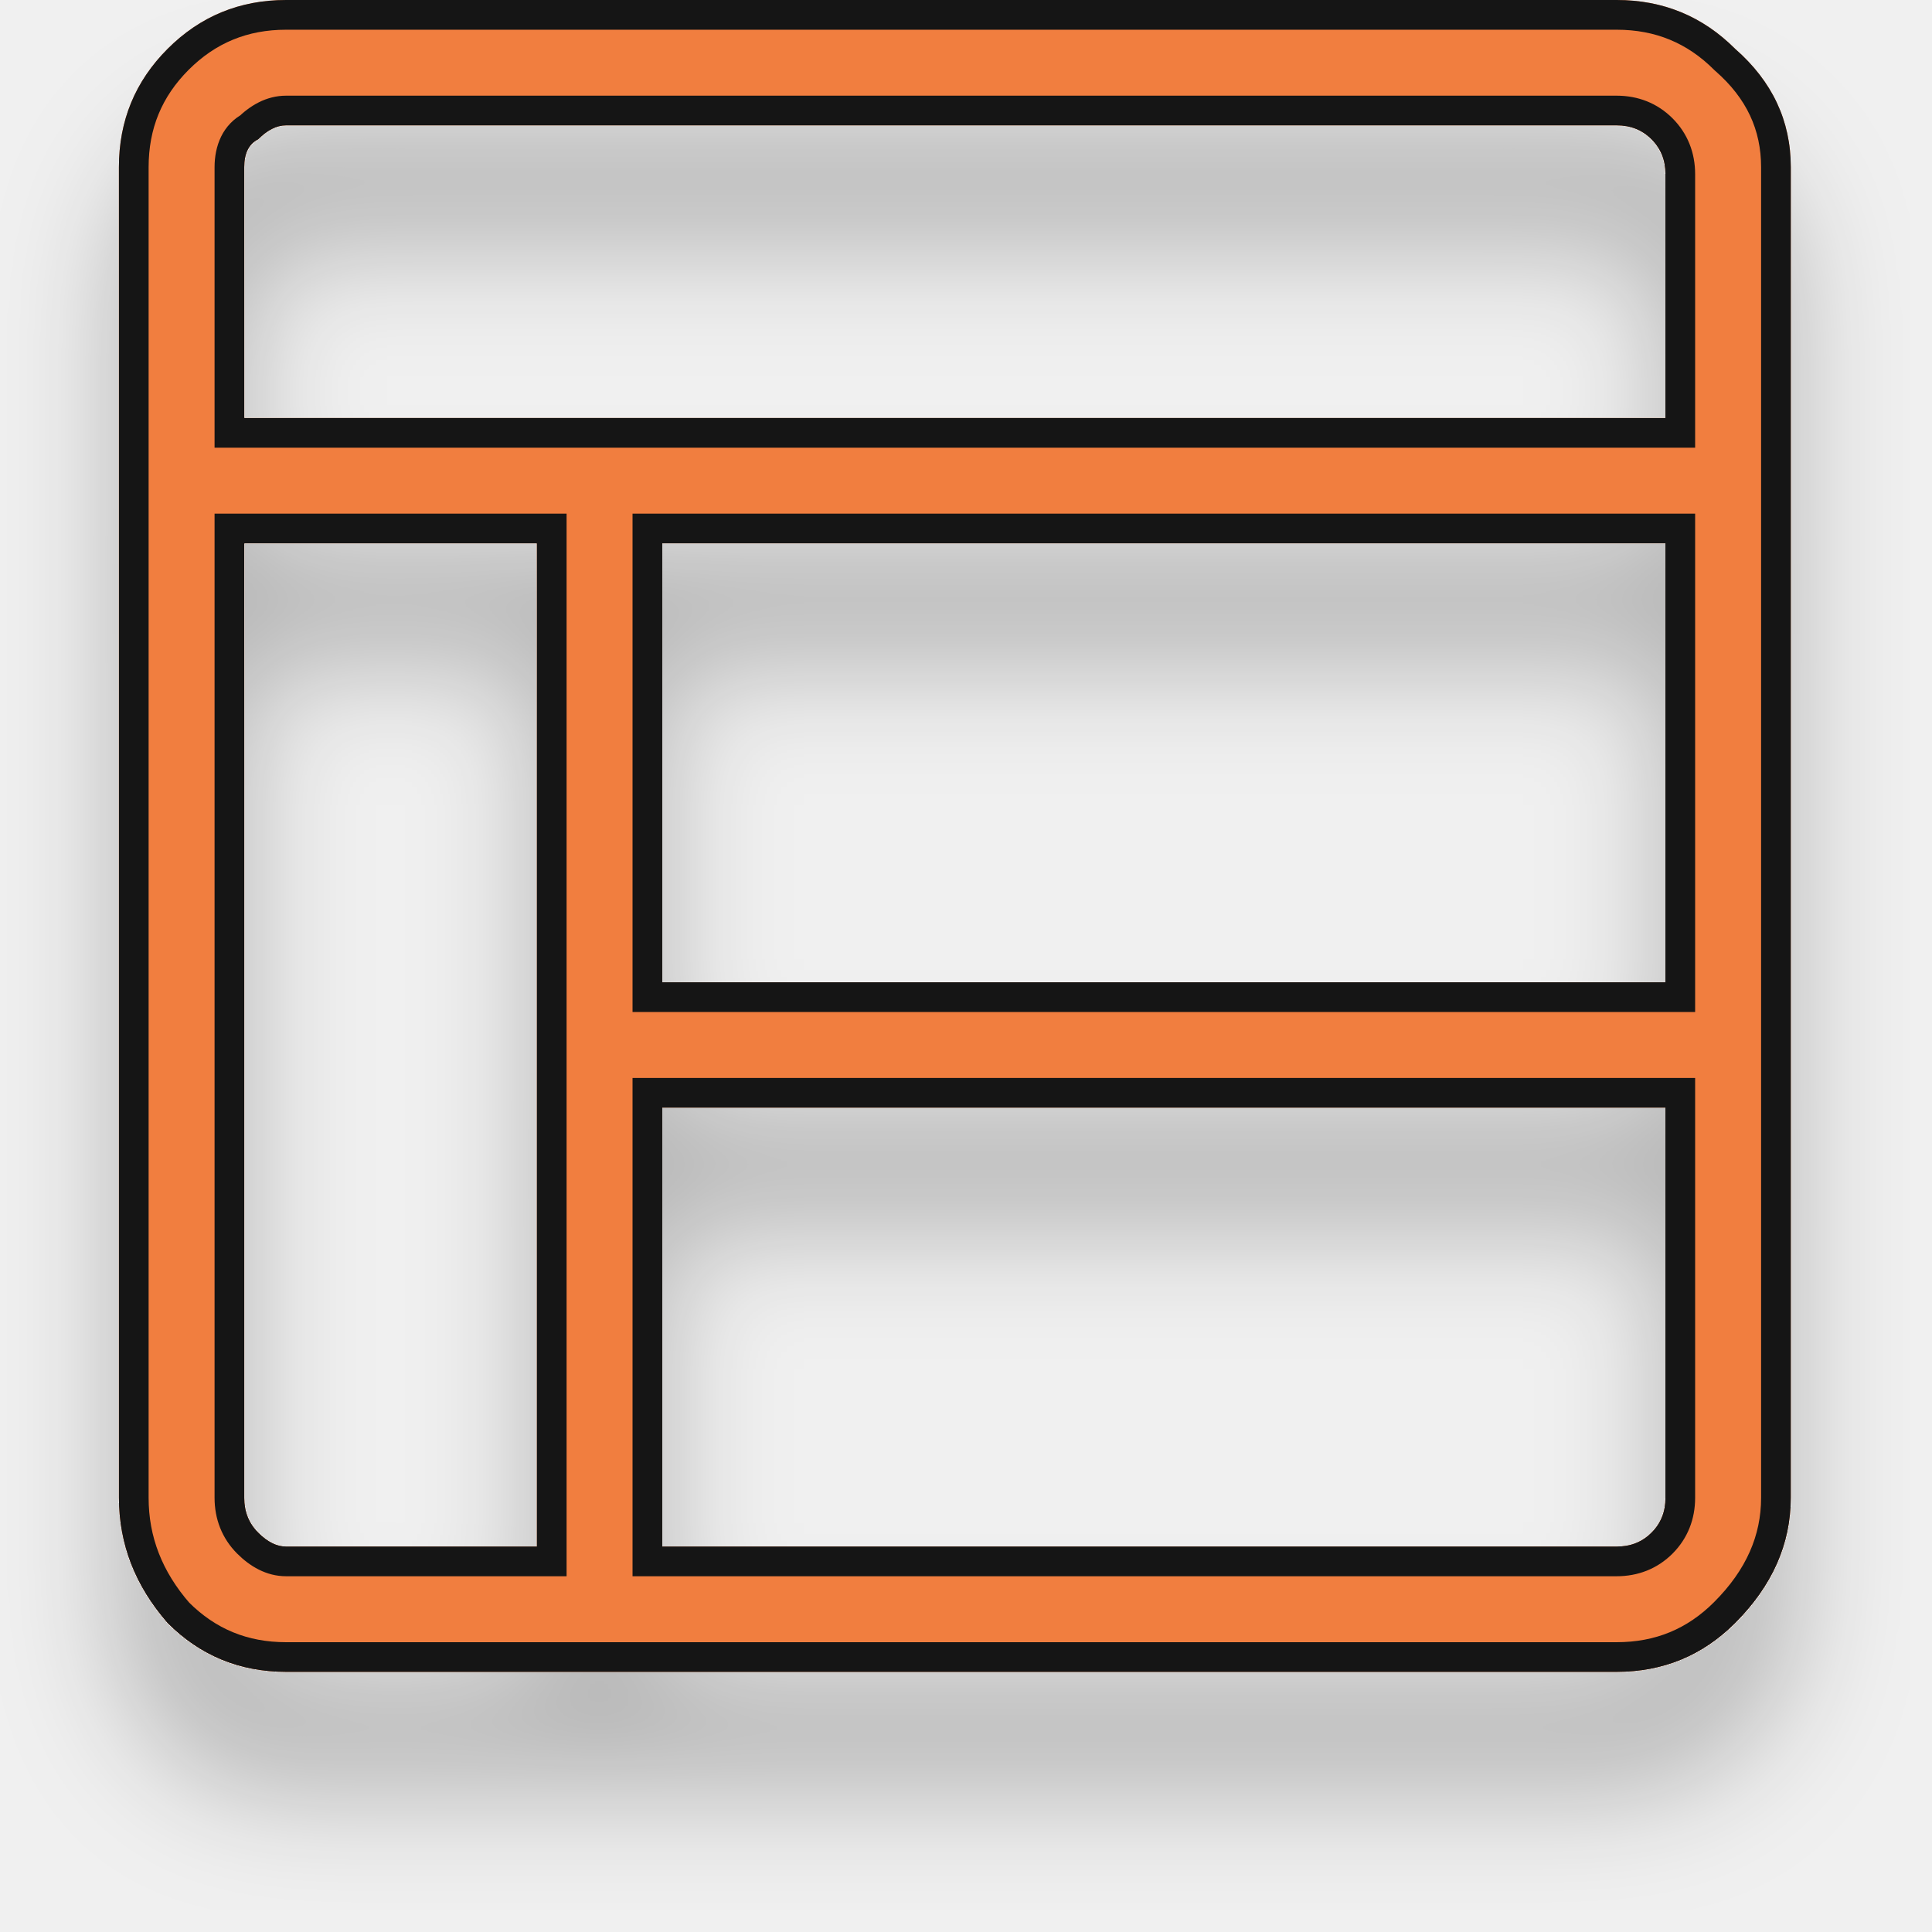
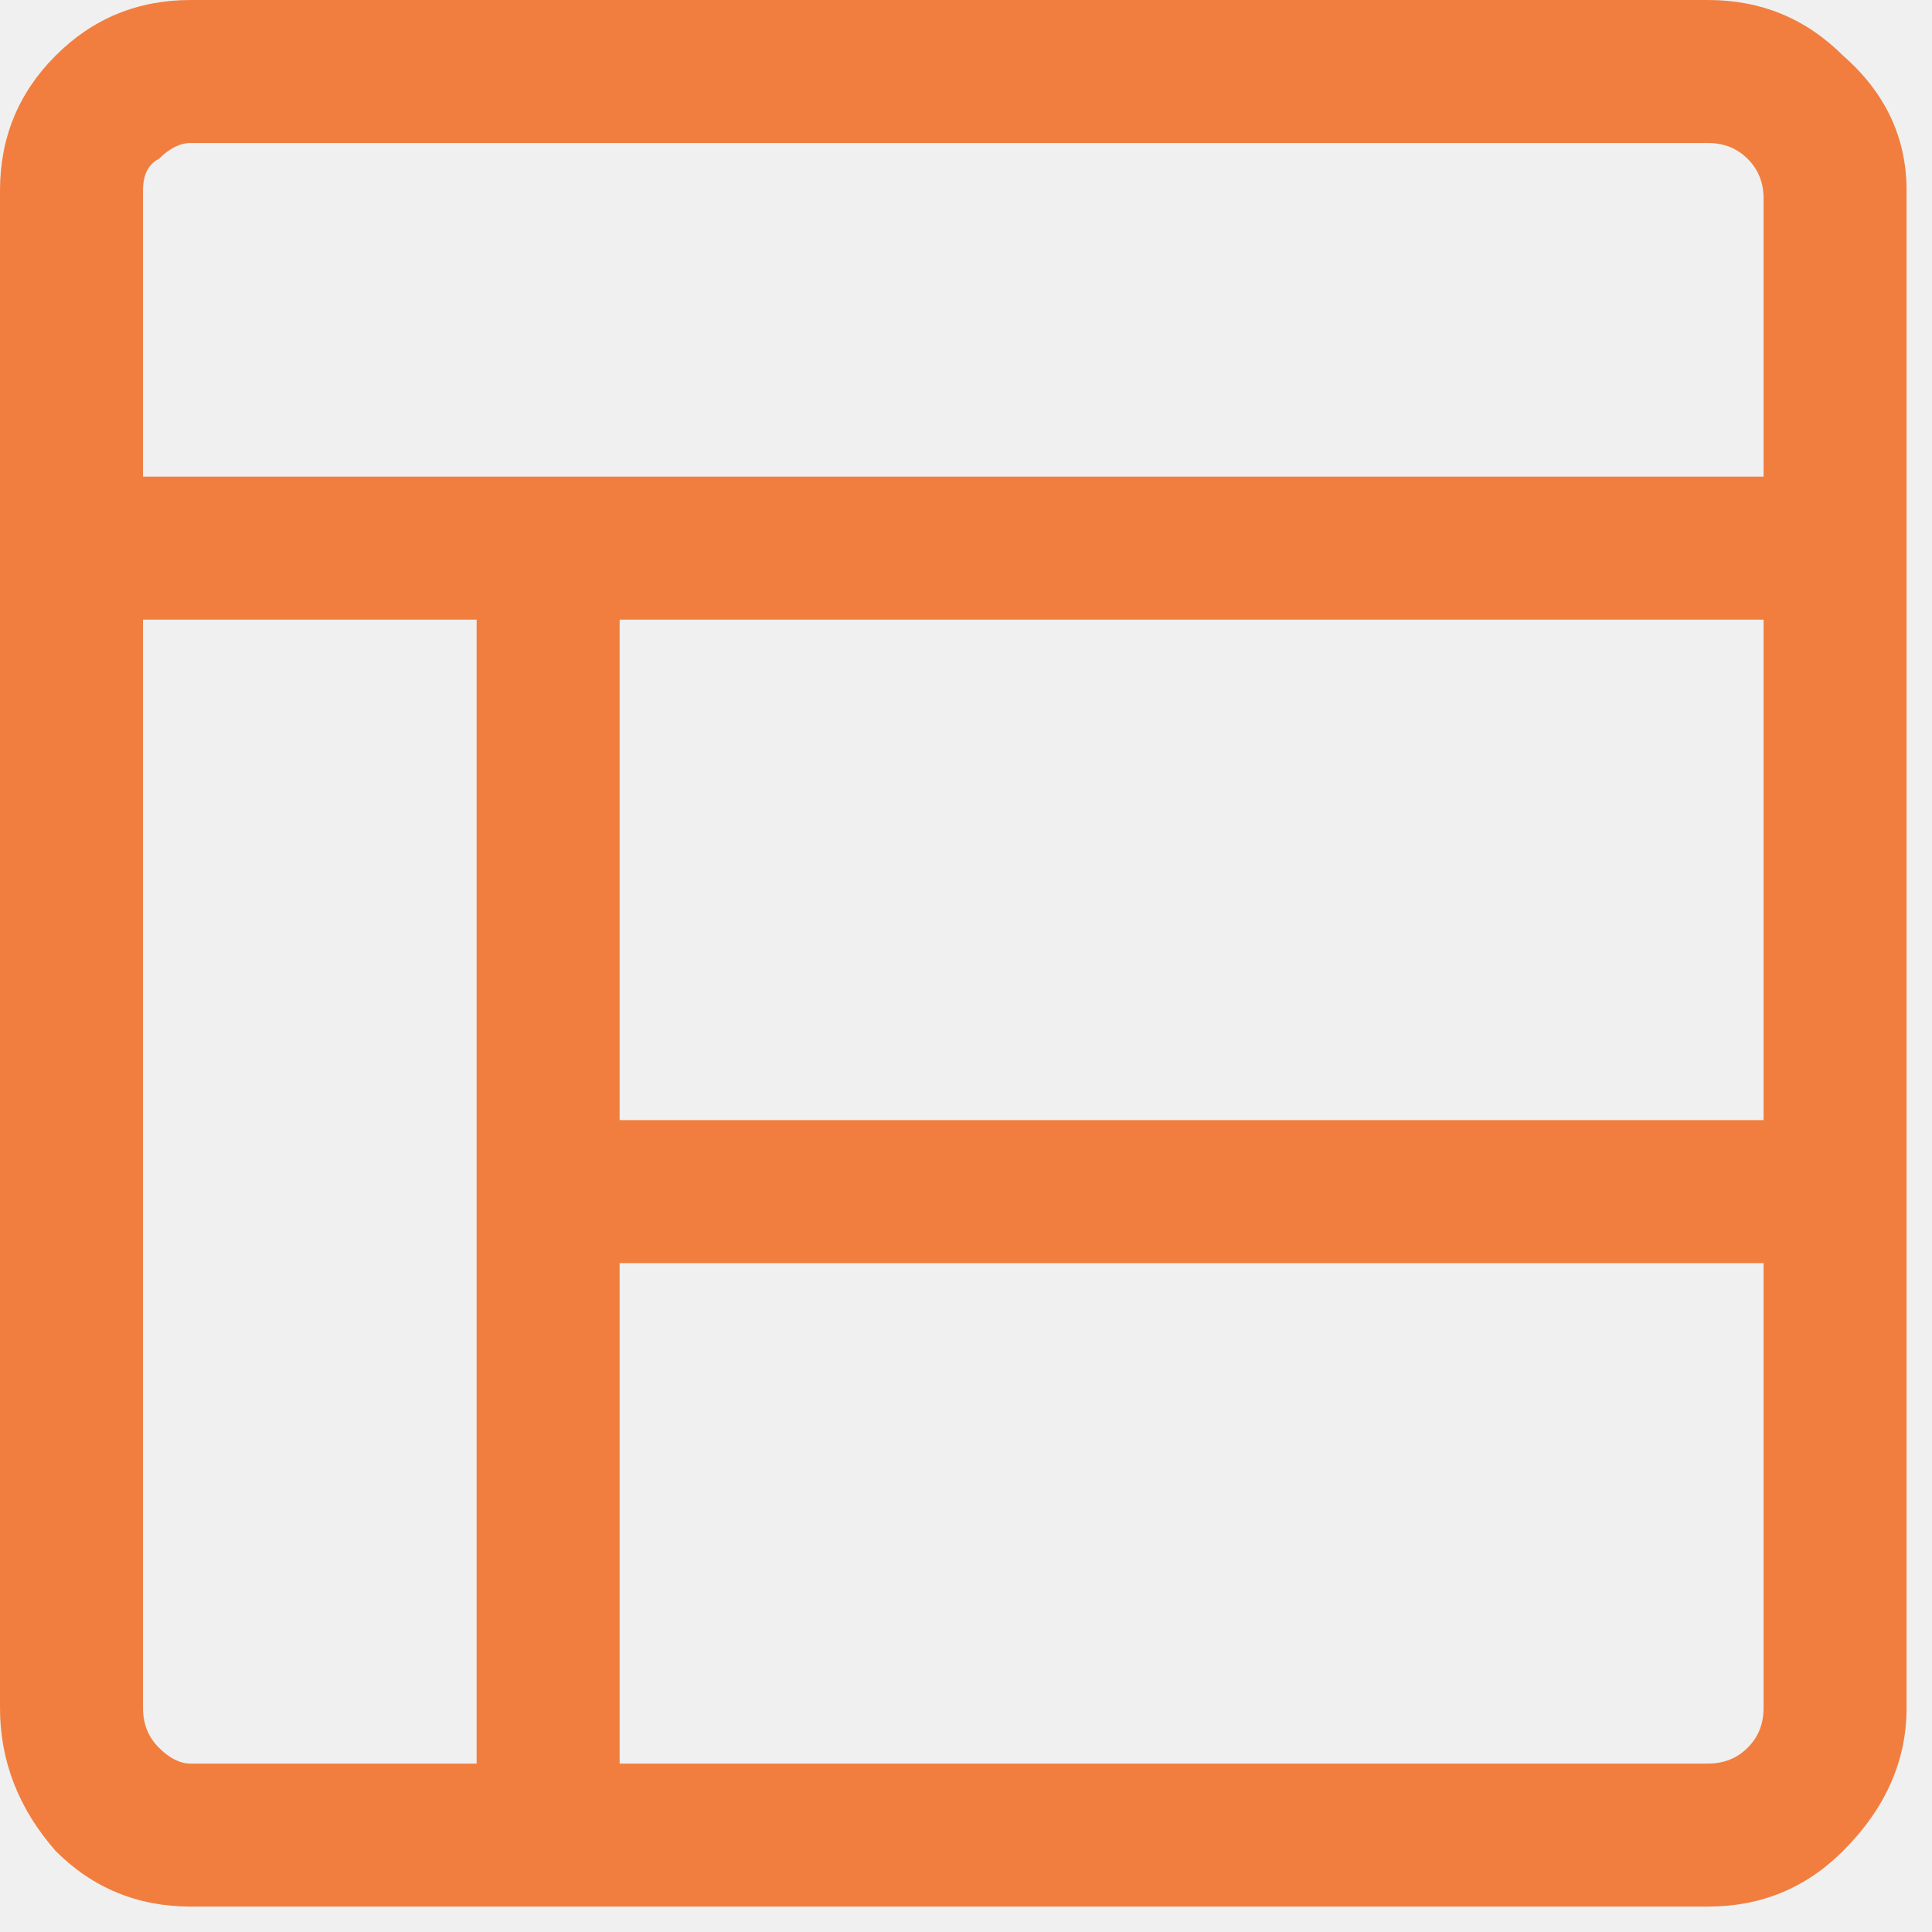
- <svg xmlns="http://www.w3.org/2000/svg" width="65" height="65" viewBox="0 0 65 65" fill="none">
-   <g filter="url(#filter0_d_94_7790)">
-     <mask id="path-1-inside-1_94_7790" fill="white">
-       <path d="M54.391 0C55.953 0 57.281 0.547 58.375 1.641C59.625 2.734 60.25 4.062 60.25 5.625V50.391C60.25 51.953 59.625 53.359 58.375 54.609C57.281 55.703 55.953 56.25 54.391 56.25H9.625C8.062 56.25 6.734 55.703 5.641 54.609C4.547 53.359 4 51.953 4 50.391V5.625C4 4.062 4.547 2.734 5.641 1.641C6.734 0.547 8.062 0 9.625 0H54.391ZM9.625 4.219C9.312 4.219 9 4.375 8.688 4.688C8.375 4.844 8.219 5.156 8.219 5.625V14.062H56.031V5.859C56.031 5.391 55.875 5 55.562 4.688C55.25 4.375 54.859 4.219 54.391 4.219H9.625ZM22.281 18.281V33.047H56.031V18.281H22.281ZM8.219 50.391C8.219 50.859 8.375 51.25 8.688 51.562C9 51.875 9.312 52.031 9.625 52.031H18.062V18.281H8.219V50.391ZM54.391 52.031C54.859 52.031 55.25 51.875 55.562 51.562C55.875 51.25 56.031 50.859 56.031 50.391V37.266H22.281V52.031H54.391Z" />
-     </mask>
-     <path d="M54.391 0C55.953 0 57.281 0.547 58.375 1.641C59.625 2.734 60.25 4.062 60.25 5.625V50.391C60.25 51.953 59.625 53.359 58.375 54.609C57.281 55.703 55.953 56.25 54.391 56.25H9.625C8.062 56.25 6.734 55.703 5.641 54.609C4.547 53.359 4 51.953 4 50.391V5.625C4 4.062 4.547 2.734 5.641 1.641C6.734 0.547 8.062 0 9.625 0H54.391ZM9.625 4.219C9.312 4.219 9 4.375 8.688 4.688C8.375 4.844 8.219 5.156 8.219 5.625V14.062H56.031V5.859C56.031 5.391 55.875 5 55.562 4.688C55.25 4.375 54.859 4.219 54.391 4.219H9.625ZM22.281 18.281V33.047H56.031V18.281H22.281ZM8.219 50.391C8.219 50.859 8.375 51.25 8.688 51.562C9 51.875 9.312 52.031 9.625 52.031H18.062V18.281H8.219V50.391ZM54.391 52.031C54.859 52.031 55.25 51.875 55.562 51.562C55.875 51.25 56.031 50.859 56.031 50.391V37.266H22.281V52.031H54.391Z" fill="#F17E3F" />
-     <path d="M58.375 1.641L57.668 2.348L57.691 2.371L57.717 2.393L58.375 1.641ZM5.641 54.609L4.888 55.268L4.91 55.293L4.934 55.316L5.641 54.609ZM8.688 4.688L9.135 5.582L9.28 5.509L9.395 5.395L8.688 4.688ZM8.219 14.062H7.219V15.062H8.219V14.062ZM56.031 14.062V15.062H57.031V14.062H56.031ZM22.281 18.281V17.281H21.281V18.281H22.281ZM22.281 33.047H21.281V34.047H22.281V33.047ZM56.031 33.047V34.047H57.031V33.047H56.031ZM56.031 18.281H57.031V17.281H56.031V18.281ZM18.062 52.031V53.031H19.062V52.031H18.062ZM18.062 18.281H19.062V17.281H18.062V18.281ZM8.219 18.281V17.281H7.219V18.281H8.219ZM56.031 37.266H57.031V36.266H56.031V37.266ZM22.281 37.266V36.266H21.281V37.266H22.281ZM22.281 52.031H21.281V53.031H22.281V52.031ZM54.391 0V1C55.691 1 56.764 1.444 57.668 2.348L58.375 1.641L59.082 0.934C57.799 -0.35 56.215 -1 54.391 -1V0ZM58.375 1.641L57.717 2.393C58.765 3.311 59.25 4.371 59.25 5.625H60.25H61.25C61.25 3.754 60.485 2.158 59.033 0.888L58.375 1.641ZM60.25 5.625H59.25V50.391H60.25H61.25V5.625H60.25ZM60.25 50.391H59.25C59.25 51.652 58.757 52.813 57.668 53.902L58.375 54.609L59.082 55.316C60.493 53.906 61.25 52.254 61.25 50.391H60.25ZM58.375 54.609L57.668 53.902C56.764 54.806 55.691 55.25 54.391 55.25V56.25V57.25C56.215 57.25 57.799 56.6 59.082 55.316L58.375 54.609ZM54.391 56.25V55.25H9.625V56.25V57.25H54.391V56.25ZM9.625 56.25V55.25C8.325 55.25 7.252 54.806 6.348 53.902L5.641 54.609L4.934 55.316C6.217 56.6 7.8 57.25 9.625 57.25V56.25ZM5.641 54.609L6.393 53.951C5.448 52.871 5 51.695 5 50.391H4H3C3 52.211 3.646 53.848 4.888 55.268L5.641 54.609ZM4 50.391H5V5.625H4H3V50.391H4ZM4 5.625H5C5 4.325 5.444 3.252 6.348 2.348L5.641 1.641L4.934 0.934C3.65 2.217 3 3.8 3 5.625H4ZM5.641 1.641L6.348 2.348C7.252 1.444 8.325 1 9.625 1V0V-1C7.8 -1 6.217 -0.35 4.934 0.934L5.641 1.641ZM9.625 0V1H54.391V0V-1H9.625V0ZM9.625 4.219V3.219C8.954 3.219 8.402 3.559 7.98 3.98L8.688 4.688L9.395 5.395C9.598 5.191 9.671 5.219 9.625 5.219V4.219ZM8.688 4.688L8.24 3.793C7.472 4.177 7.219 4.928 7.219 5.625H8.219H9.219C9.219 5.562 9.224 5.522 9.229 5.499C9.233 5.476 9.236 5.475 9.23 5.486C9.224 5.499 9.211 5.52 9.19 5.541C9.168 5.563 9.147 5.576 9.135 5.582L8.688 4.688ZM8.219 5.625H7.219V14.062H8.219H9.219V5.625H8.219ZM8.219 14.062V15.062H56.031V14.062V13.062H8.219V14.062ZM56.031 14.062H57.031V5.859H56.031H55.031V14.062H56.031ZM56.031 5.859H57.031C57.031 5.143 56.782 4.493 56.27 3.98L55.562 4.688L54.855 5.395C54.968 5.507 55.031 5.638 55.031 5.859H56.031ZM55.562 4.688L56.27 3.98C55.757 3.468 55.107 3.219 54.391 3.219V4.219V5.219C54.612 5.219 54.743 5.282 54.855 5.395L55.562 4.688ZM54.391 4.219V3.219H9.625V4.219V5.219H54.391V4.219ZM22.281 18.281H21.281V33.047H22.281H23.281V18.281H22.281ZM22.281 33.047V34.047H56.031V33.047V32.047H22.281V33.047ZM56.031 33.047H57.031V18.281H56.031H55.031V33.047H56.031ZM56.031 18.281V17.281H22.281V18.281V19.281H56.031V18.281ZM8.219 50.391H7.219C7.219 51.107 7.468 51.757 7.98 52.27L8.688 51.562L9.395 50.855C9.282 50.743 9.219 50.612 9.219 50.391H8.219ZM8.688 51.562L7.98 52.27C8.402 52.691 8.954 53.031 9.625 53.031V52.031V51.031C9.671 51.031 9.598 51.059 9.395 50.855L8.688 51.562ZM9.625 52.031V53.031H18.062V52.031V51.031H9.625V52.031ZM18.062 52.031H19.062V18.281H18.062H17.062V52.031H18.062ZM18.062 18.281V17.281H8.219V18.281V19.281H18.062V18.281ZM8.219 18.281H7.219V50.391H8.219H9.219V18.281H8.219ZM54.391 52.031V53.031C55.107 53.031 55.757 52.782 56.27 52.27L55.562 51.562L54.855 50.855C54.743 50.968 54.612 51.031 54.391 51.031V52.031ZM55.562 51.562L56.27 52.27C56.782 51.757 57.031 51.107 57.031 50.391H56.031H55.031C55.031 50.612 54.968 50.743 54.855 50.855L55.562 51.562ZM56.031 50.391H57.031V37.266H56.031H55.031V50.391H56.031ZM56.031 37.266V36.266H22.281V37.266V38.266H56.031V37.266ZM22.281 37.266H21.281V52.031H22.281H23.281V37.266H22.281ZM22.281 52.031V53.031H54.391V52.031V51.031H22.281V52.031Z" fill="#151515" mask="url(#path-1-inside-1_94_7790)" />
-   </g>
-   <defs>
-     <filter id="filter0_d_94_7790" x="0" y="0" width="64.25" height="64.25" filterUnits="userSpaceOnUse" color-interpolation-filters="sRGB">
-       <feFlood flood-opacity="0" result="BackgroundImageFix" />
-       <feColorMatrix in="SourceAlpha" type="matrix" values="0 0 0 0 0 0 0 0 0 0 0 0 0 0 0 0 0 0 127 0" result="hardAlpha" />
-       <feOffset dy="4" />
-       <feGaussianBlur stdDeviation="2" />
-       <feComposite in2="hardAlpha" operator="out" />
-       <feColorMatrix type="matrix" values="0 0 0 0 0 0 0 0 0 0 0 0 0 0 0 0 0 0 0.25 0" />
-       <feBlend mode="normal" in2="BackgroundImageFix" result="effect1_dropShadow_94_7790" />
-       <feBlend mode="normal" in="SourceGraphic" in2="effect1_dropShadow_94_7790" result="shape" />
-     </filter>
-   </defs>
+ <svg xmlns="http://www.w3.org/2000/svg" width="57" height="57" viewBox="0 0 57 57" fill="none">
+   <path d="M50.391 0C51.953 0 53.281 0.547 54.375 1.641C55.625 2.734 56.25 4.062 56.25 5.625V50.391C56.25 51.953 55.625 53.359 54.375 54.609C53.281 55.703 51.953 56.25 50.391 56.25H5.625C4.062 56.25 2.734 55.703 1.641 54.609C0.547 53.359 0 51.953 0 50.391V5.625C0 4.062 0.547 2.734 1.641 1.641C2.734 0.547 4.062 0 5.625 0H50.391ZM5.625 4.219C5.312 4.219 5 4.375 4.688 4.688C4.375 4.844 4.219 5.156 4.219 5.625V14.062H52.031V5.859C52.031 5.391 51.875 5 51.562 4.688C51.25 4.375 50.859 4.219 50.391 4.219H5.625ZM18.281 18.281V33.047H52.031V18.281H18.281ZM4.219 50.391C4.219 50.859 4.375 51.25 4.688 51.562C5 51.875 5.312 52.031 5.625 52.031H14.062V18.281H4.219V50.391ZM50.391 52.031C50.859 52.031 51.25 51.875 51.562 51.562C51.875 51.25 52.031 50.859 52.031 50.391V37.266H18.281V52.031H50.391Z" fill="#F17E3F" />
</svg>
